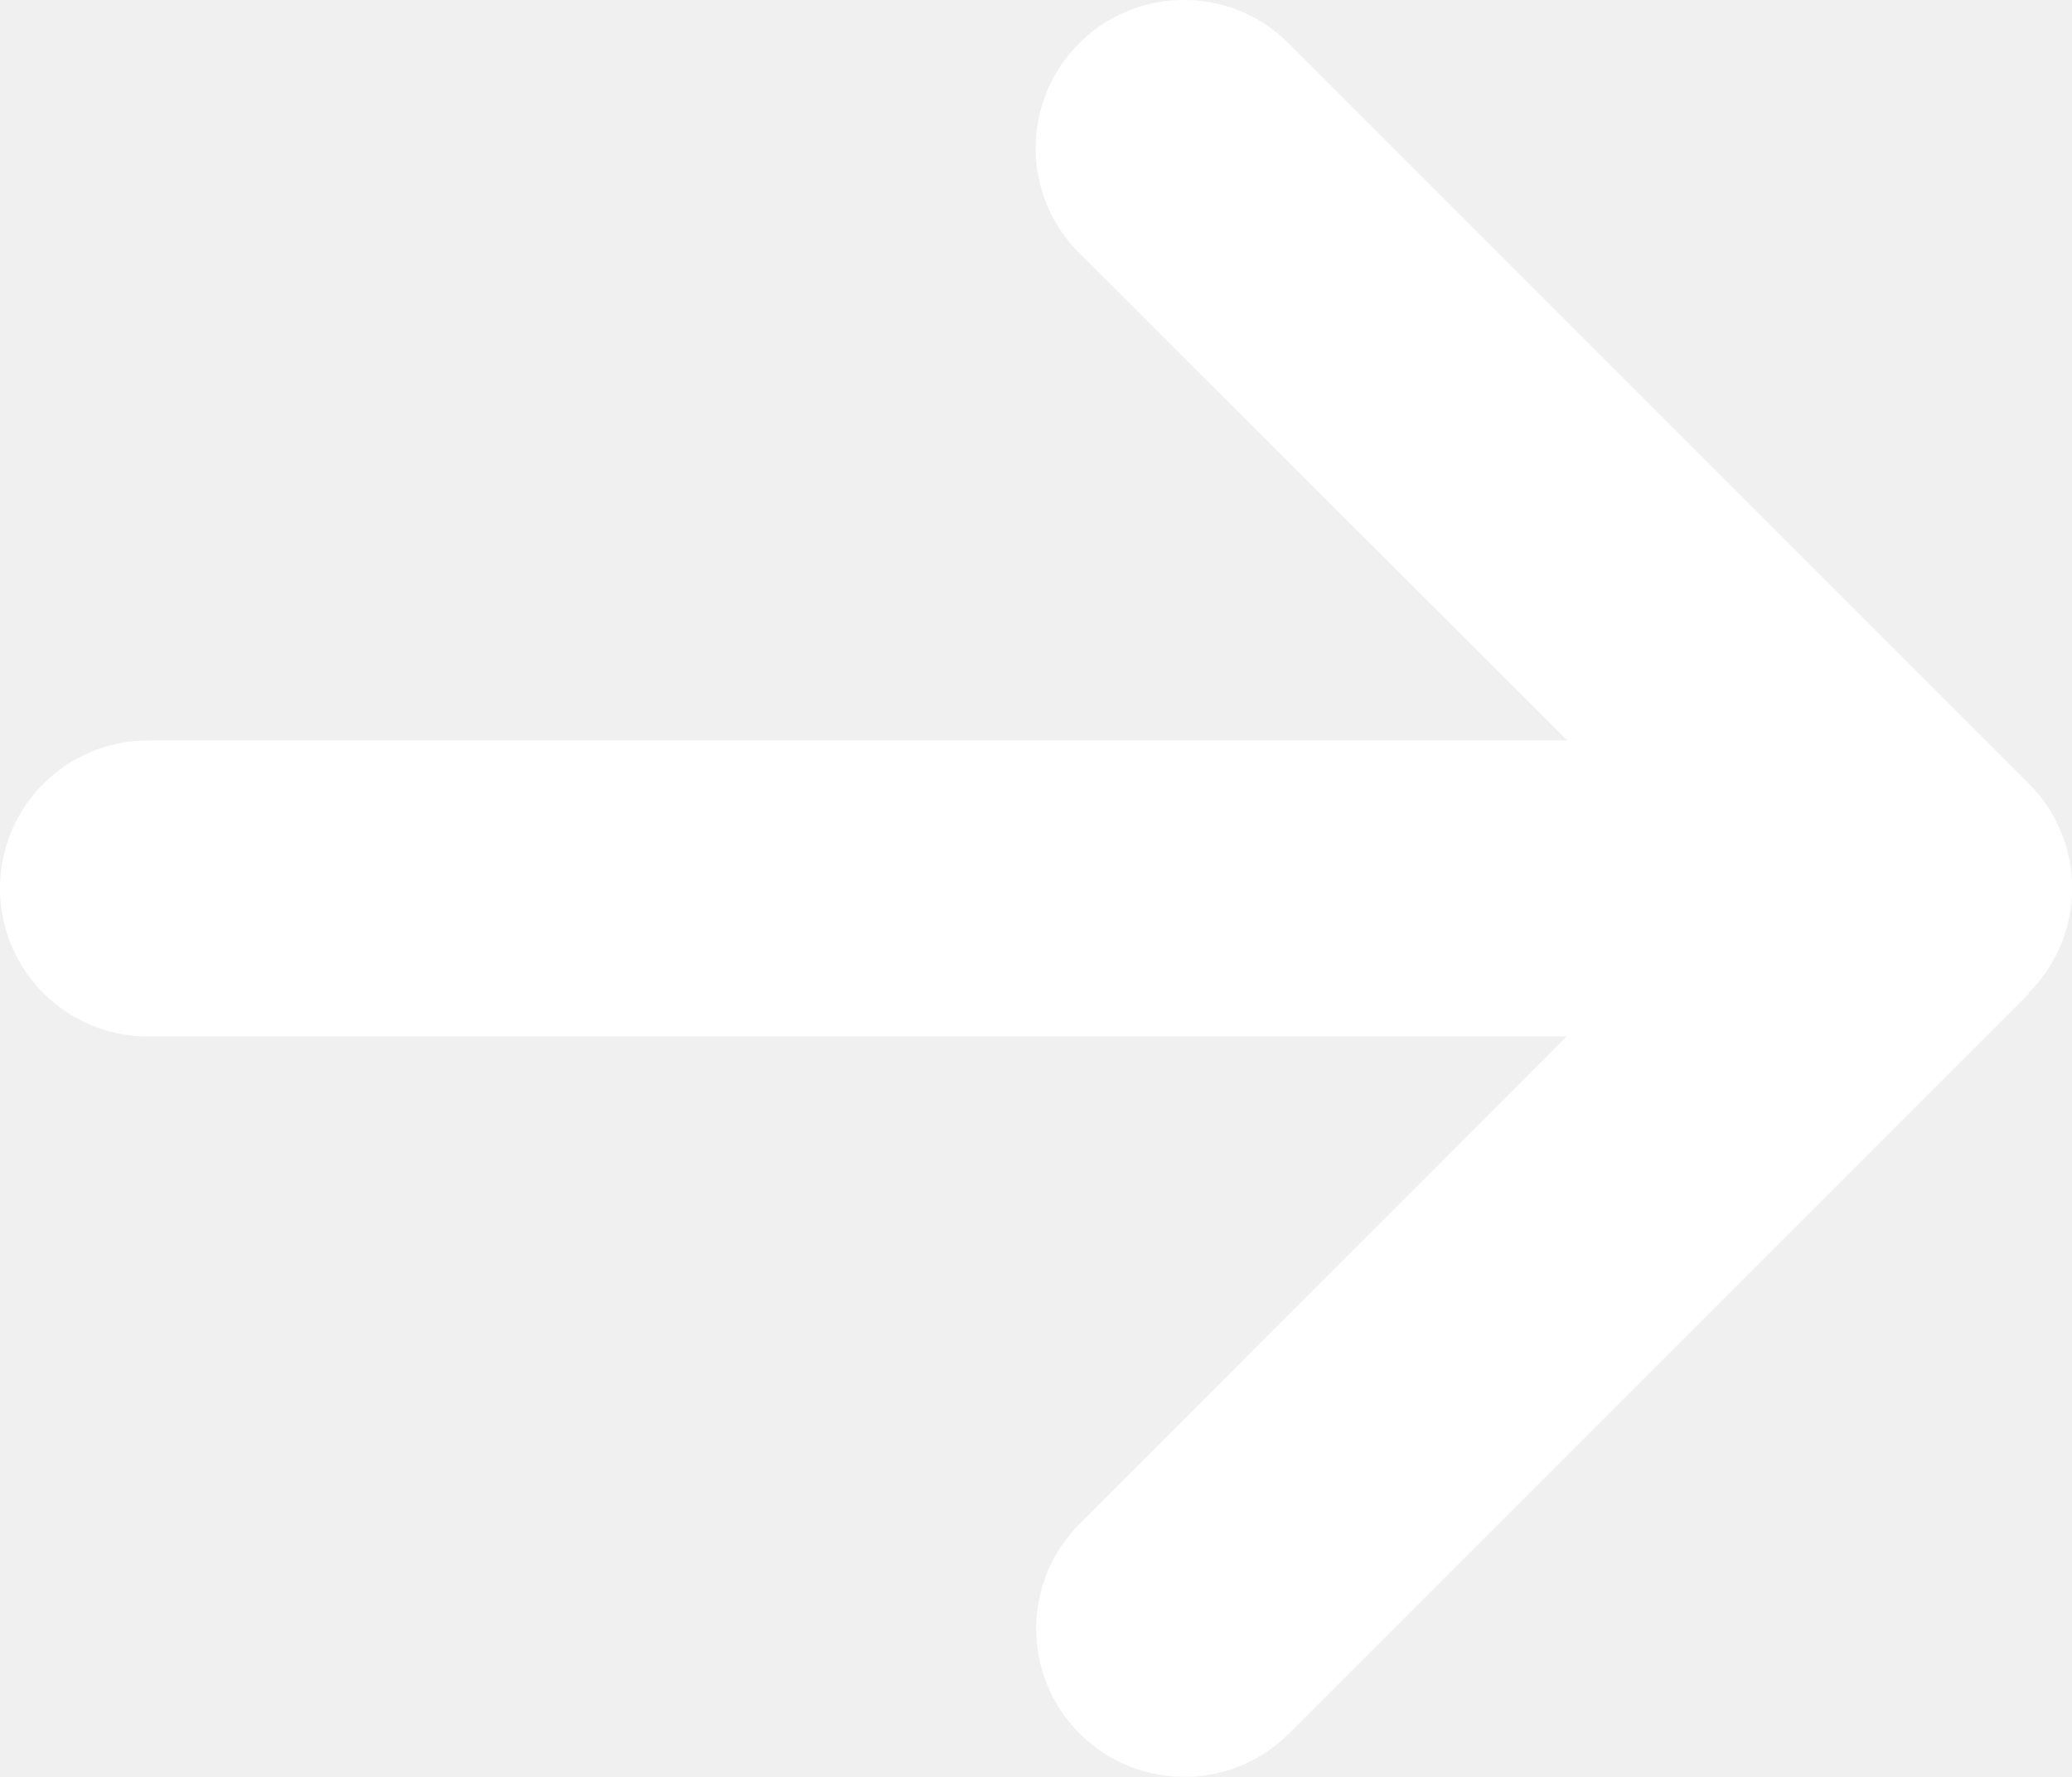
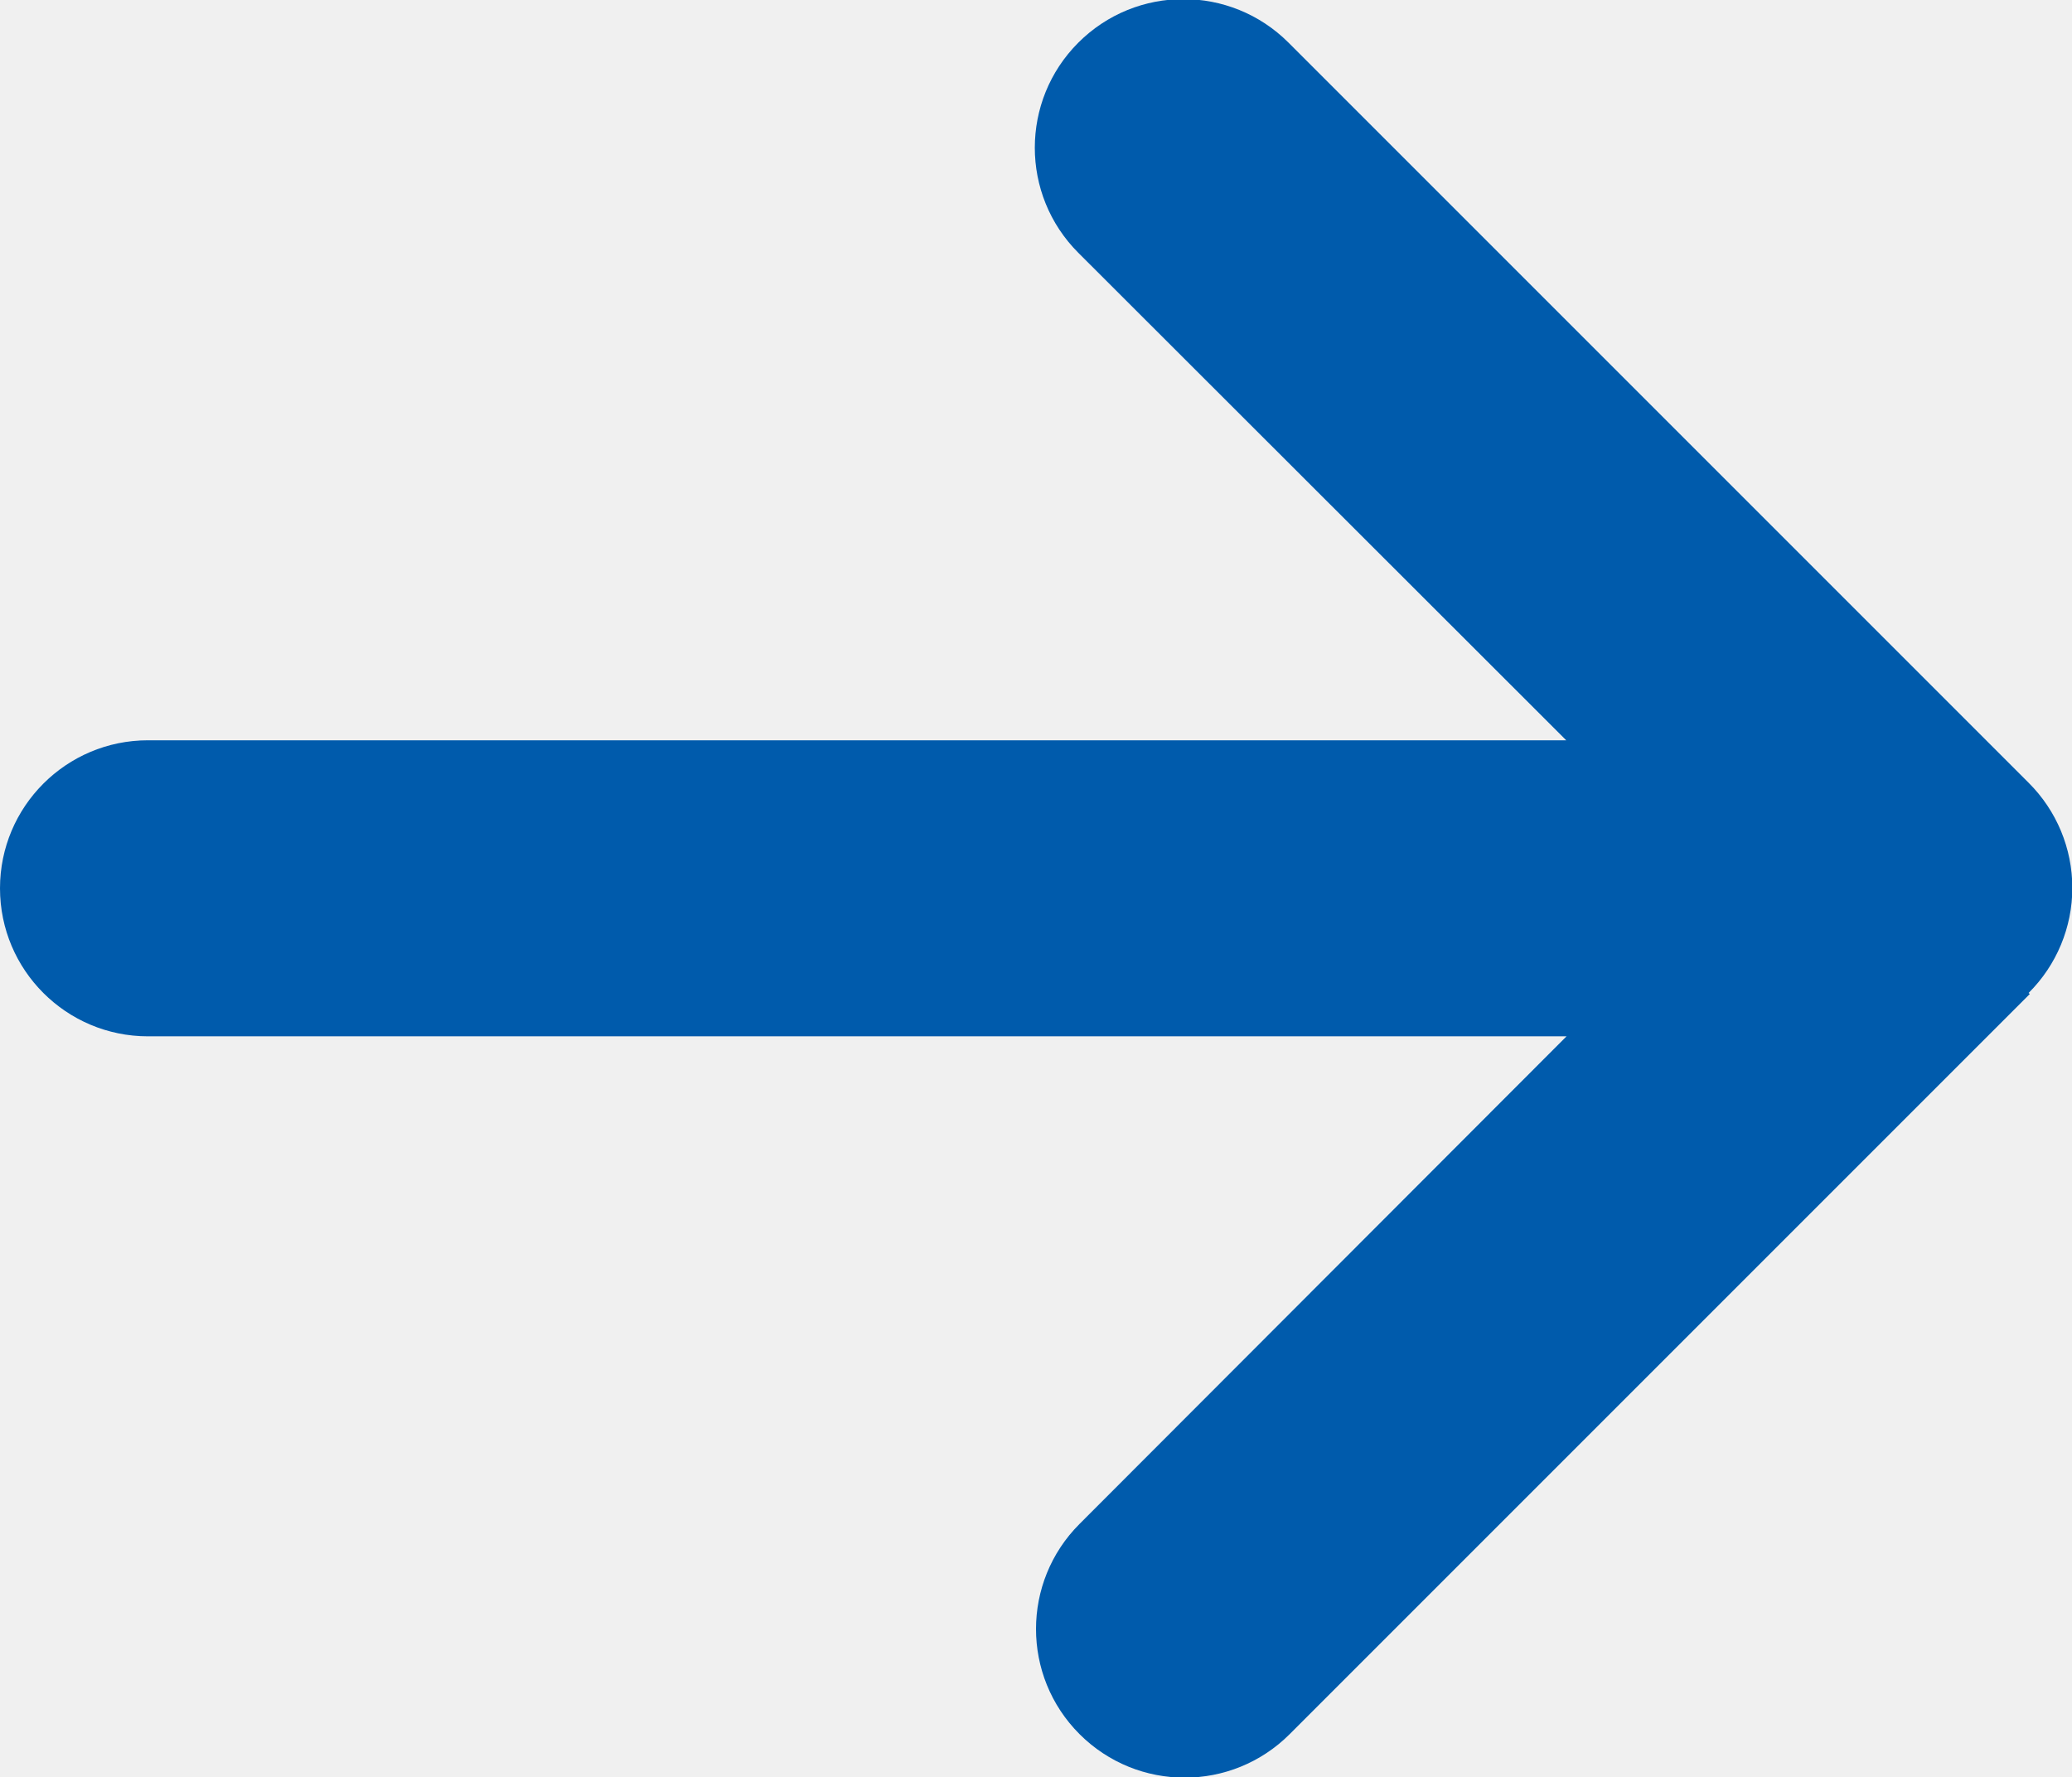
- <svg xmlns="http://www.w3.org/2000/svg" width="14" height="12.005" viewBox="0 0 14 12.005">
-   <path id="arrow-right" d="M13.707,70.634a1,1,0,0,0,0-1.416l-5-5a1,1,0,0,0-1.416,1.416l3.3,3.294H1a1,1,0,0,0,0,2h9.585L7.294,74.222A1,1,0,0,0,8.71,75.637l5-5Z" transform="translate(0 -63.925)" fill="#fff" />
+ <svg xmlns="http://www.w3.org/2000/svg" width="13.802" height="11.836" viewBox="0 0 13.802 11.836">
+   <path id="arrow-right" d="M13.513,70.539a.987.987,0,0,0,0-1.4l-4.93-4.93a.987.987,0,0,0-1.4,1.4l3.25,3.247H.986a.986.986,0,1,0,0,1.972h9.449L7.191,74.076a.987.987,0,0,0,1.4,1.4l4.93-4.93Z" transform="translate(0 -63.925)" fill="#005bac" />
</svg>
